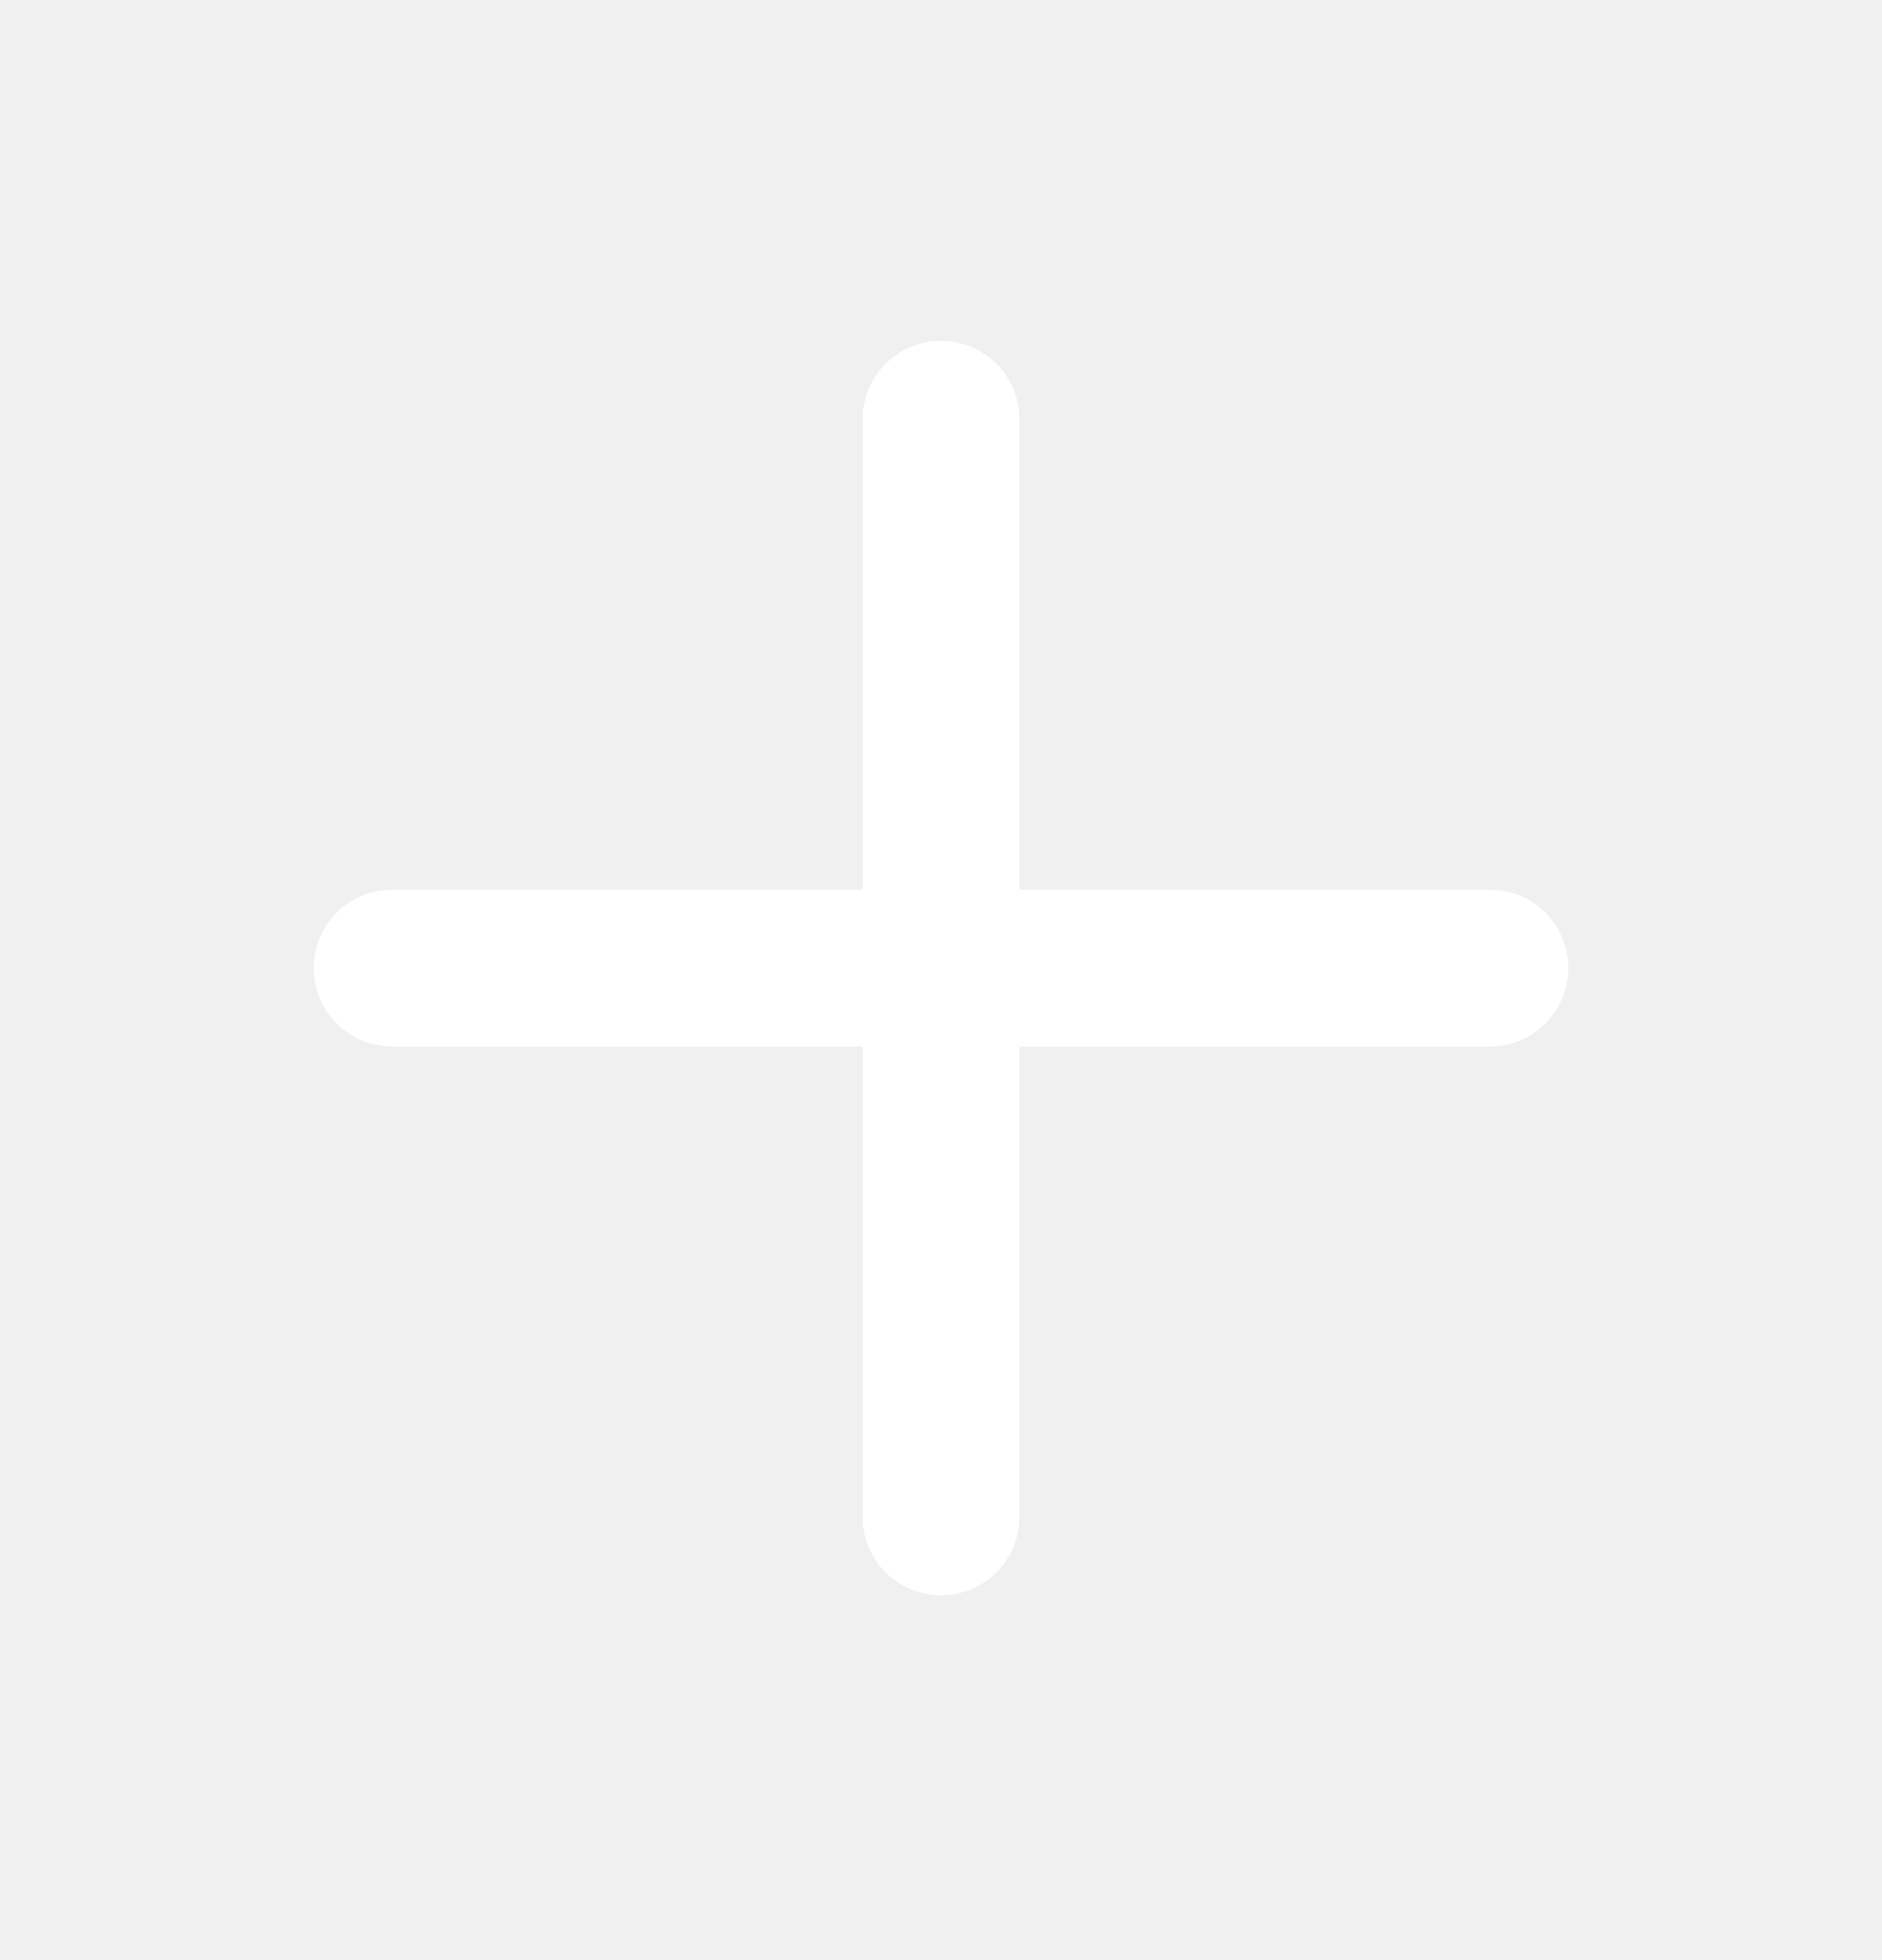
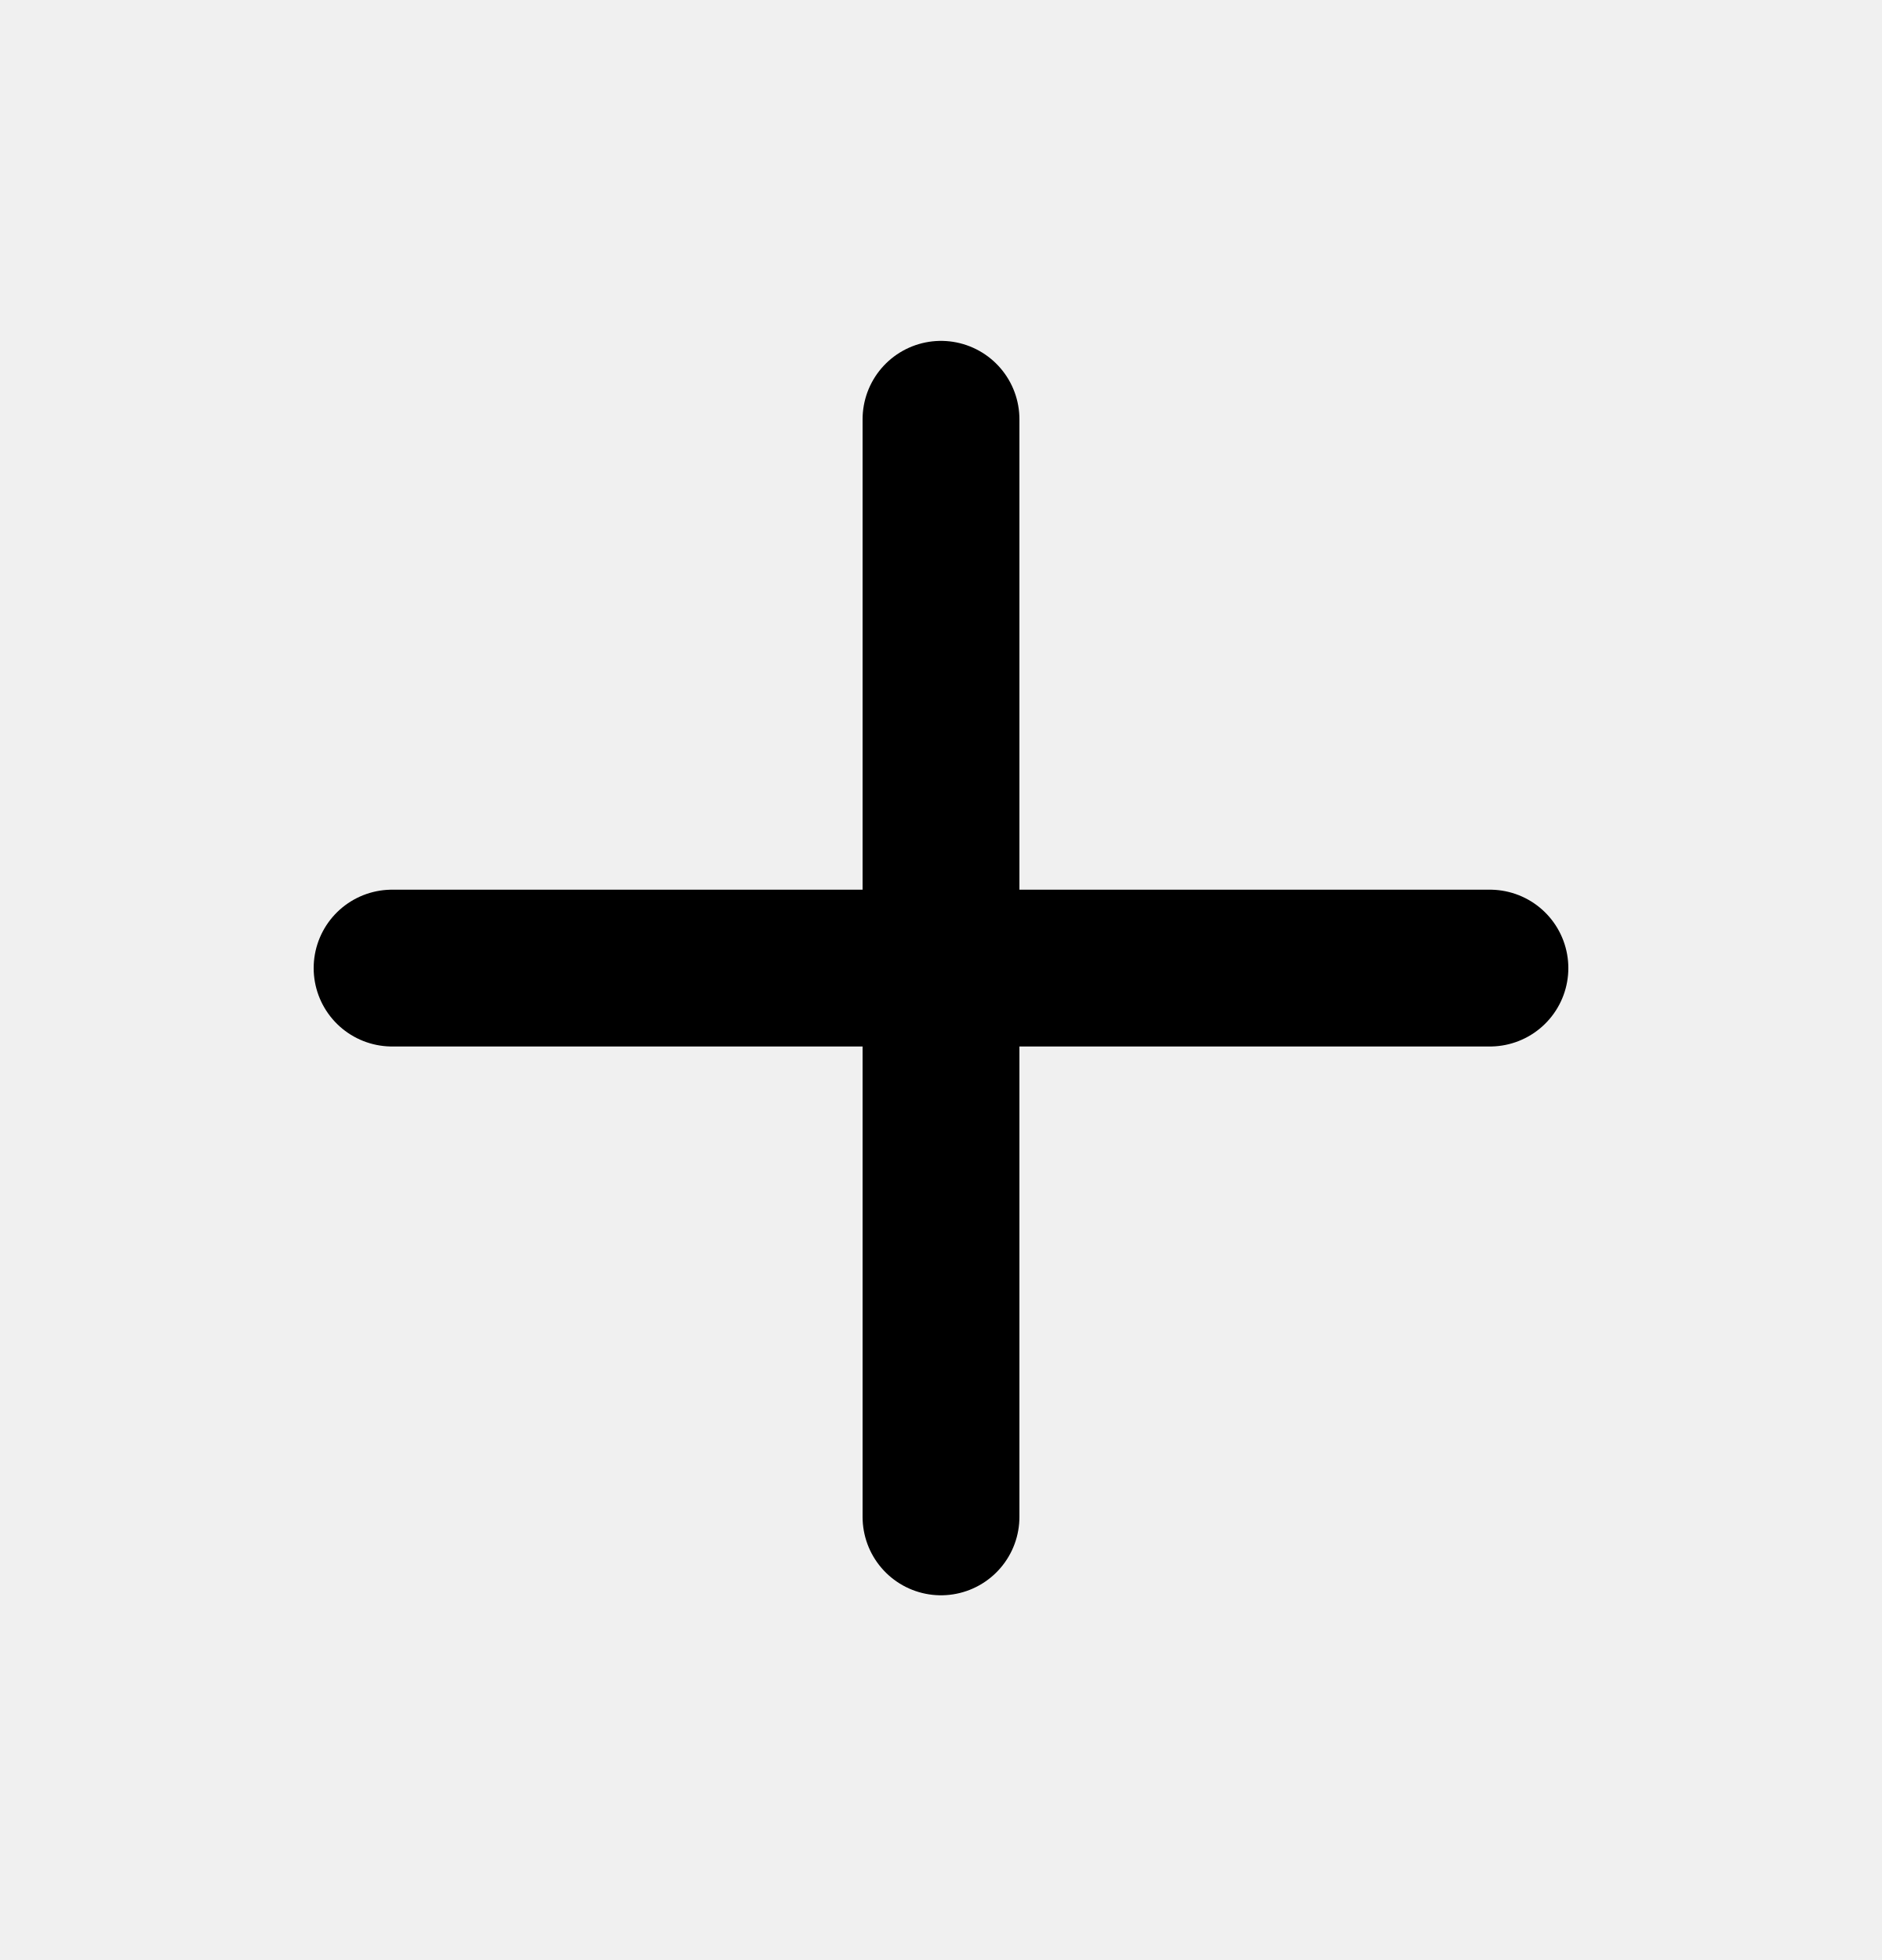
<svg xmlns="http://www.w3.org/2000/svg" width="24" height="25" viewBox="0 0 24 25" fill="none">
-   <path d="M5 12.348H19" stroke="#FFFFFF" stroke-width="2" stroke-linecap="round" stroke-linejoin="round" />
-   <path d="M12 5.348V19.348" stroke="#FFFFFF" stroke-width="2" stroke-linecap="round" stroke-linejoin="round" />
+   <path d="M5 12.348H19" stroke="currentColor" stroke-width="2" stroke-linecap="round" stroke-linejoin="round" />
+   <path d="M12 5.348V19.348" stroke="currentColor" stroke-width="2" stroke-linecap="round" stroke-linejoin="round" />
</svg>
